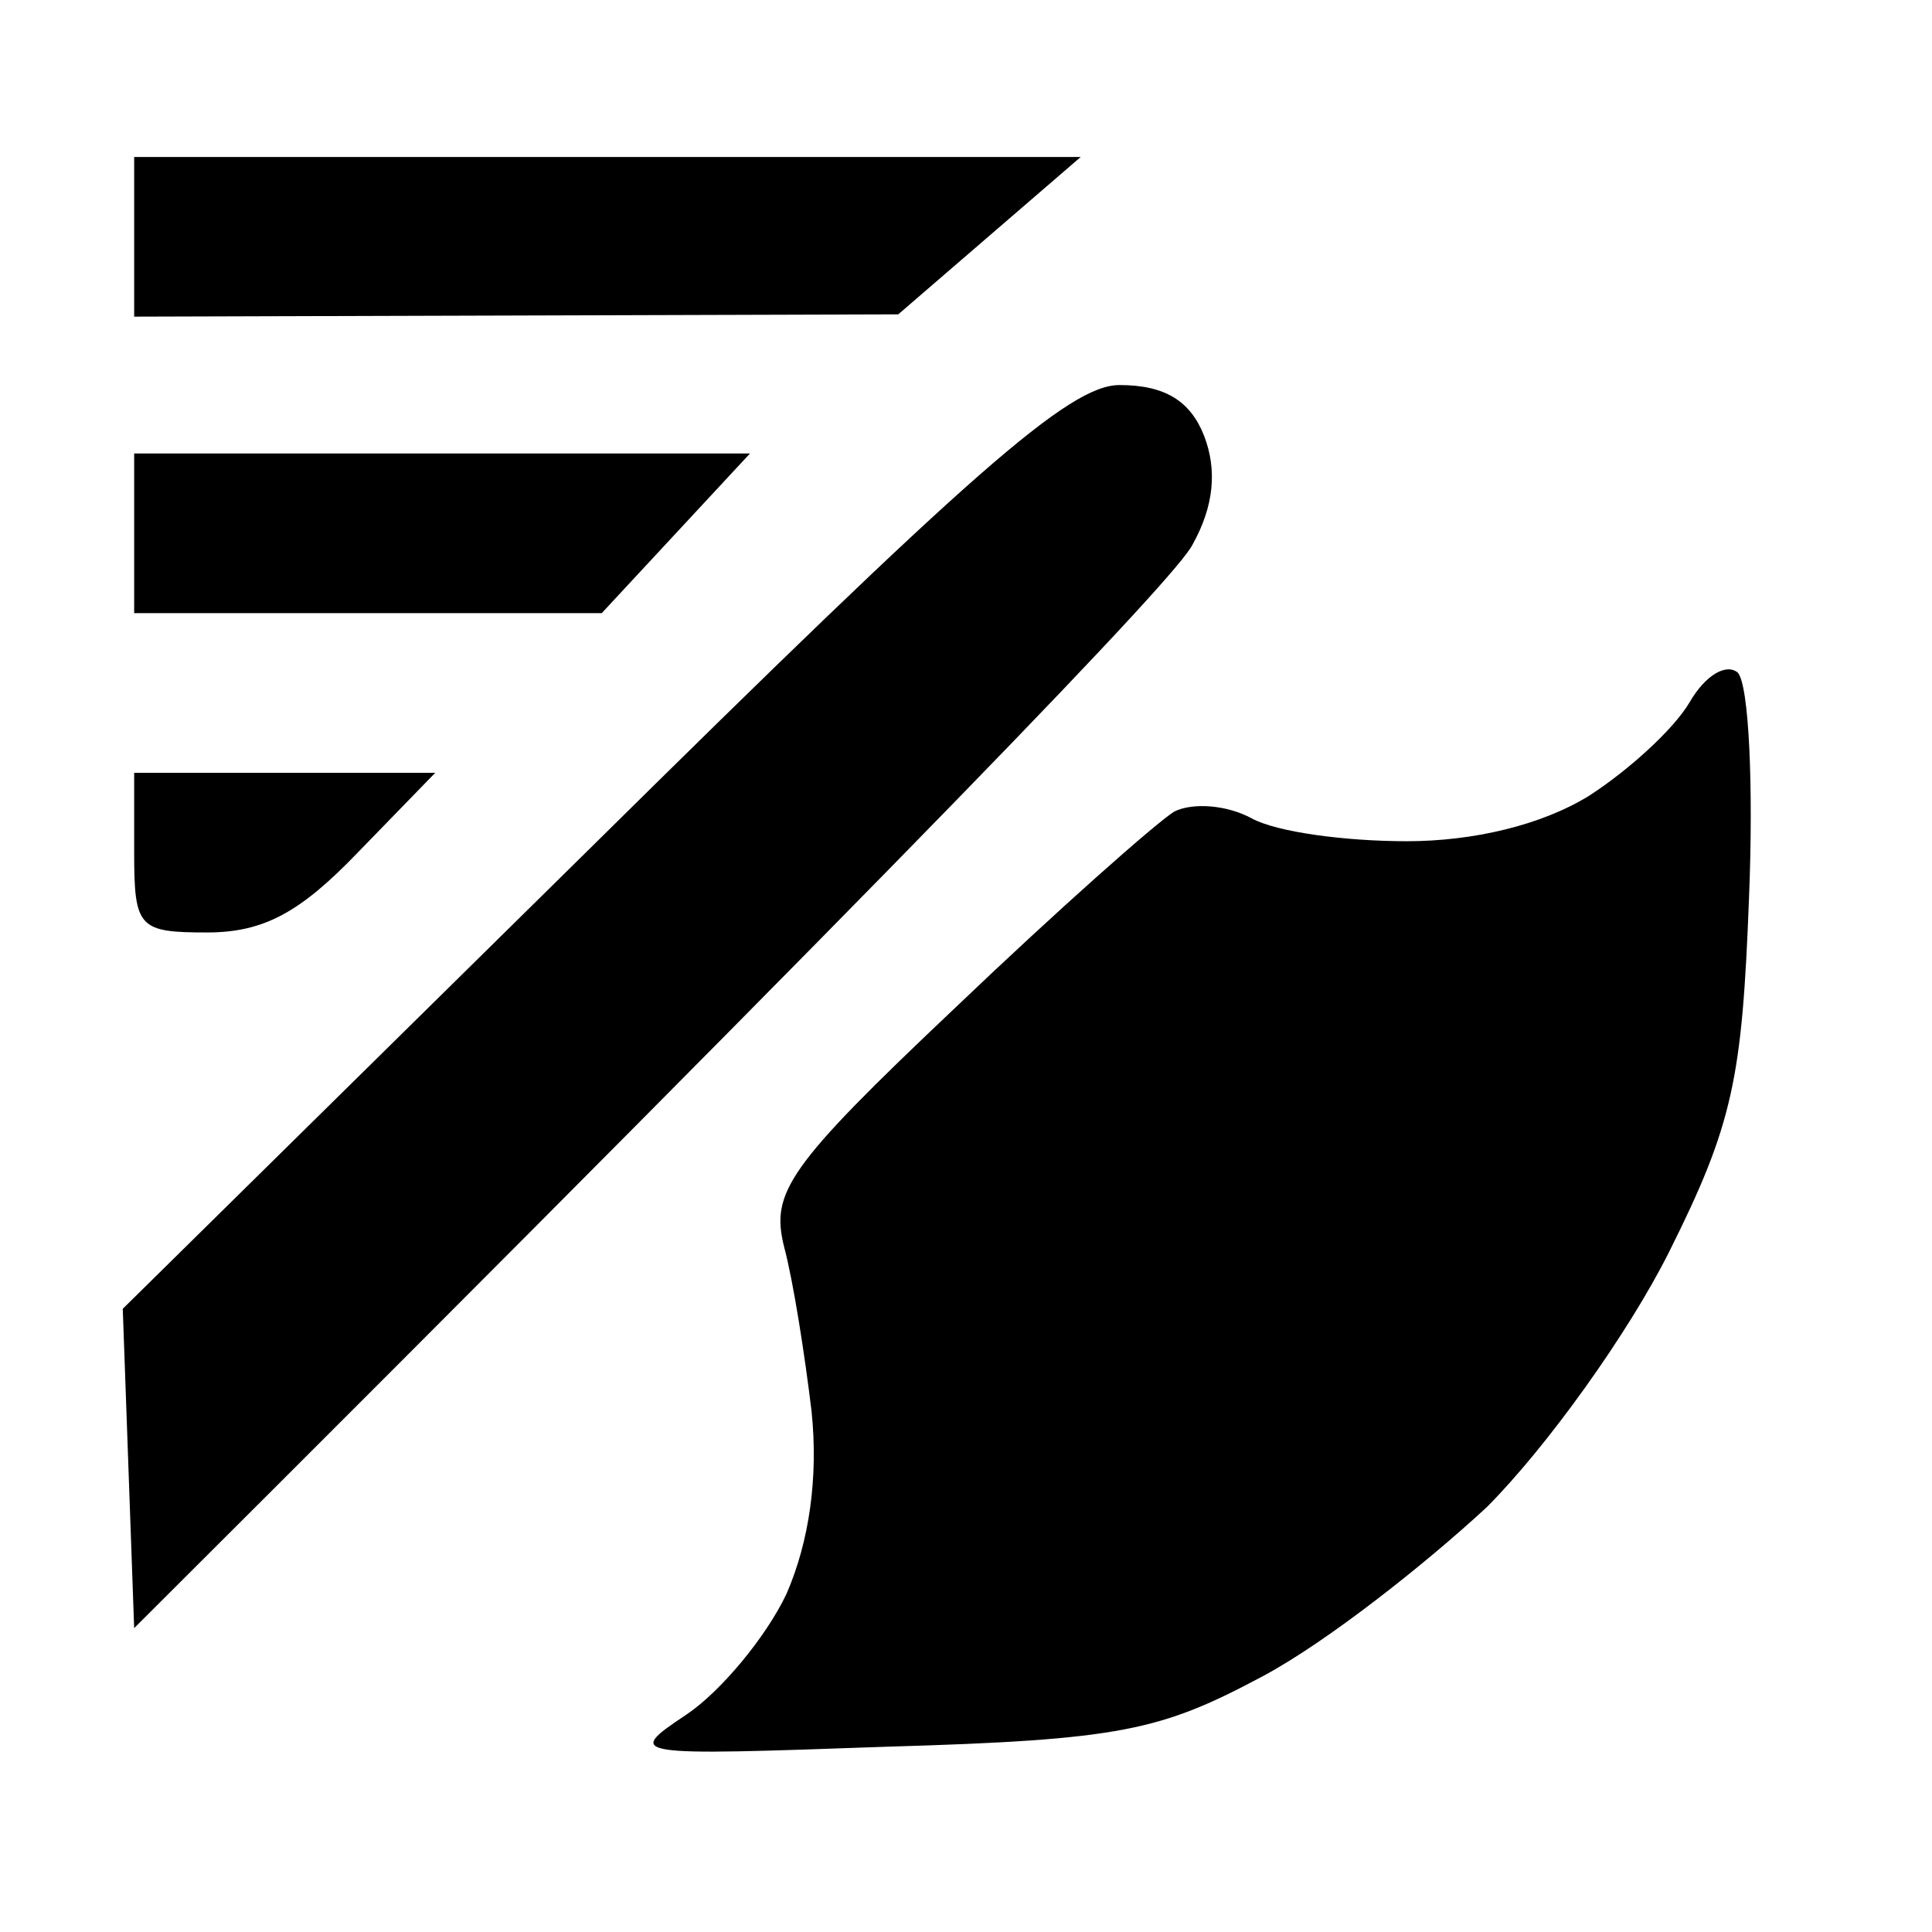
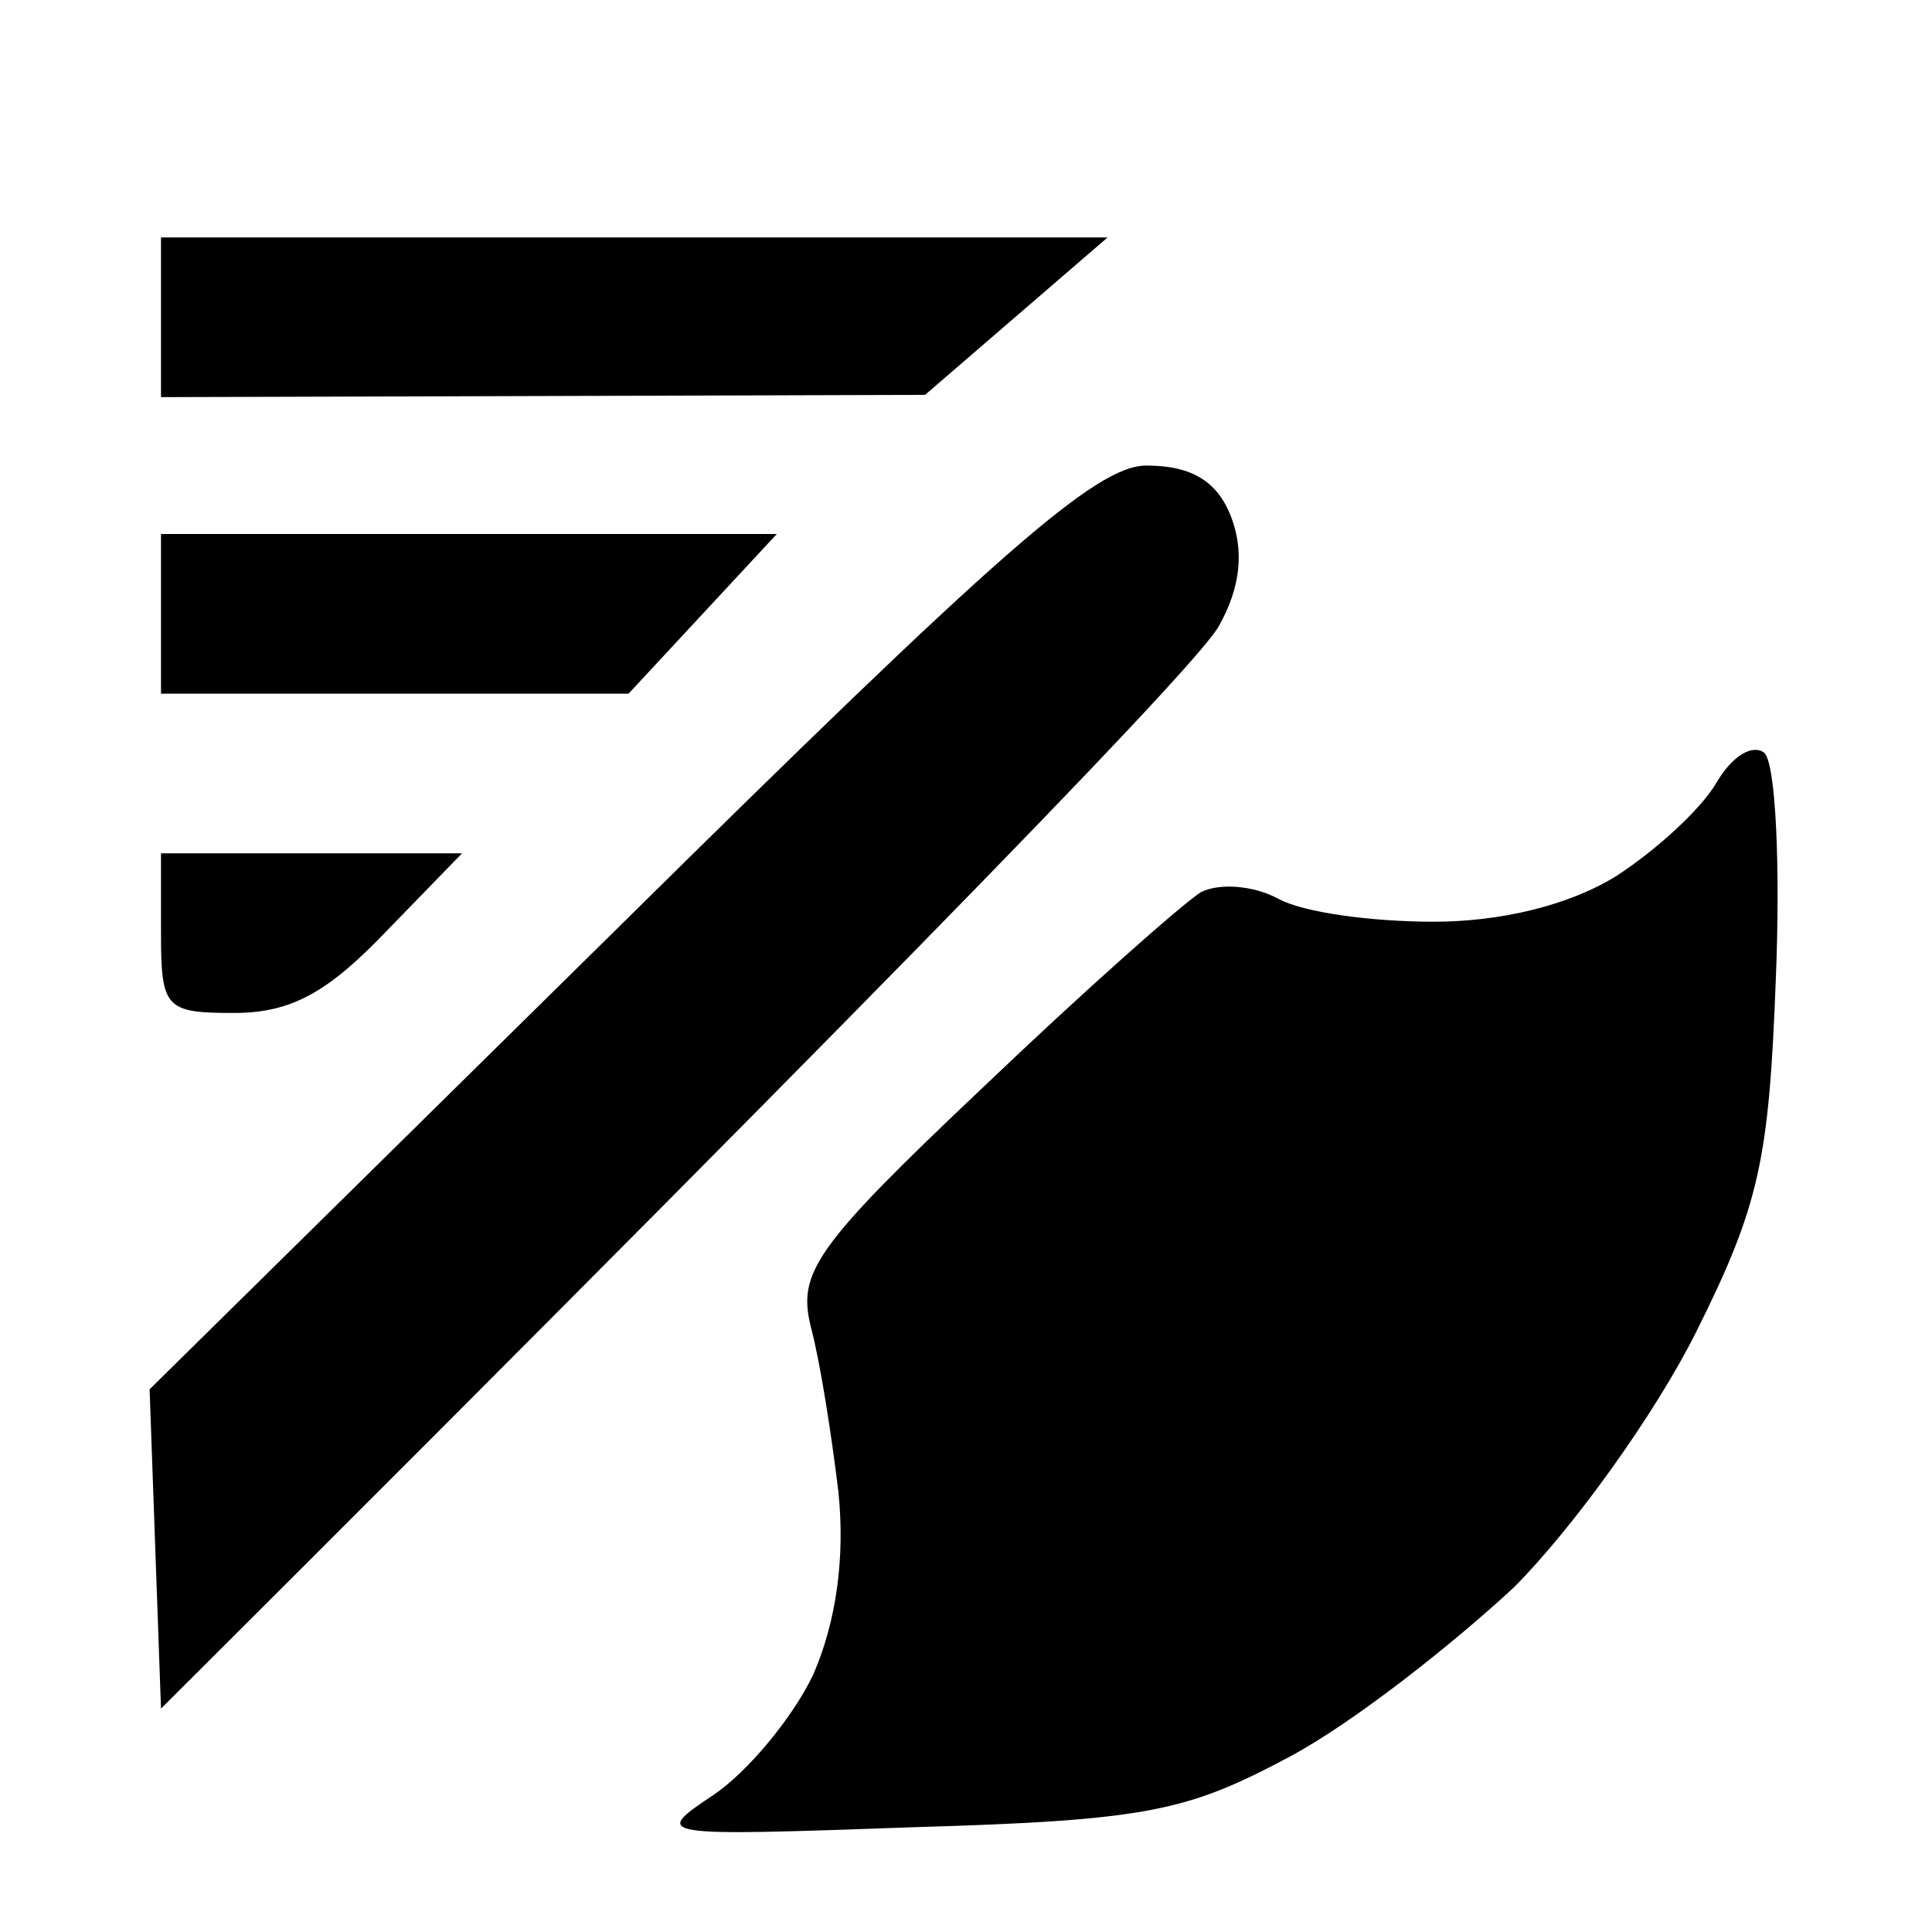
<svg xmlns="http://www.w3.org/2000/svg" version="1.2" viewBox="0 0 72 72" width="72" height="72">
-   <path id="Path 0" fill="currentColor" class="opacity-100" transform="translate(5, 5) scale(0.85 0.85)" d="m0 1h41.5l-8 6.9-33.5 0.1zm43.2 10c2 0 3.1 0.7 3.7 2.2q0.9 2.3-0.5 4.8c-0.7 1.4-11.4 12.6-46.4 47.5l-0.5-14 20.5-20.2c16.7-16.5 21-20.3 23.2-20.3zm-43.2 3h27l-6.5 7h-20.5zm0 14h13.2l-3.4 3.5c-2.5 2.6-4.1 3.5-6.6 3.5-3 0-3.2-0.2-3.2-3.5zm70.3-4.4c0.5 0.5 0.7 5 0.5 9.9-0.3 7.9-0.7 9.9-3.5 15.5-1.8 3.6-5.4 8.6-8 11.2-2.7 2.5-7 5.9-9.8 7.4-4.5 2.4-6.2 2.8-16.5 3.1-11.3 0.4-11.5 0.4-8.8-1.4 1.5-1 3.5-3.4 4.4-5.3 1-2.3 1.4-5.1 1.1-8-0.3-2.5-0.8-5.7-1.2-7.2-0.6-2.4 0.1-3.5 7.5-10.5 4.5-4.3 8.8-8.1 9.6-8.6 0.8-0.4 2.3-0.3 3.4 0.3 1.1 0.6 4.1 1 6.8 1 2.9 0 5.9-0.7 8-2 1.7-1.1 3.7-2.9 4.4-4.1 0.7-1.2 1.6-1.7 2.1-1.3z" />
+   <path id="Path 0" fill="currentColor" class="opacity-100" transform="translate(6, 8) scale(0.85 0.85)" d="m0 1h41.5l-8 6.9-33.5 0.1zm43.2 10c2 0 3.1 0.7 3.7 2.2q0.9 2.3-0.5 4.8c-0.7 1.4-11.4 12.6-46.4 47.5l-0.5-14 20.5-20.2c16.7-16.5 21-20.3 23.2-20.3zm-43.2 3h27l-6.5 7h-20.5zm0 14h13.2l-3.4 3.5c-2.5 2.6-4.1 3.5-6.6 3.5-3 0-3.2-0.2-3.2-3.5zm70.3-4.4c0.5 0.5 0.7 5 0.5 9.9-0.3 7.9-0.7 9.9-3.5 15.5-1.8 3.6-5.4 8.6-8 11.2-2.7 2.5-7 5.9-9.8 7.4-4.5 2.4-6.2 2.8-16.5 3.1-11.3 0.4-11.5 0.4-8.8-1.4 1.5-1 3.5-3.4 4.4-5.3 1-2.3 1.4-5.1 1.1-8-0.3-2.5-0.8-5.7-1.2-7.2-0.6-2.4 0.1-3.5 7.5-10.5 4.5-4.3 8.8-8.1 9.6-8.6 0.8-0.4 2.3-0.3 3.4 0.3 1.1 0.6 4.1 1 6.8 1 2.9 0 5.9-0.7 8-2 1.7-1.1 3.7-2.9 4.4-4.1 0.7-1.2 1.6-1.7 2.1-1.3z" />
</svg>
